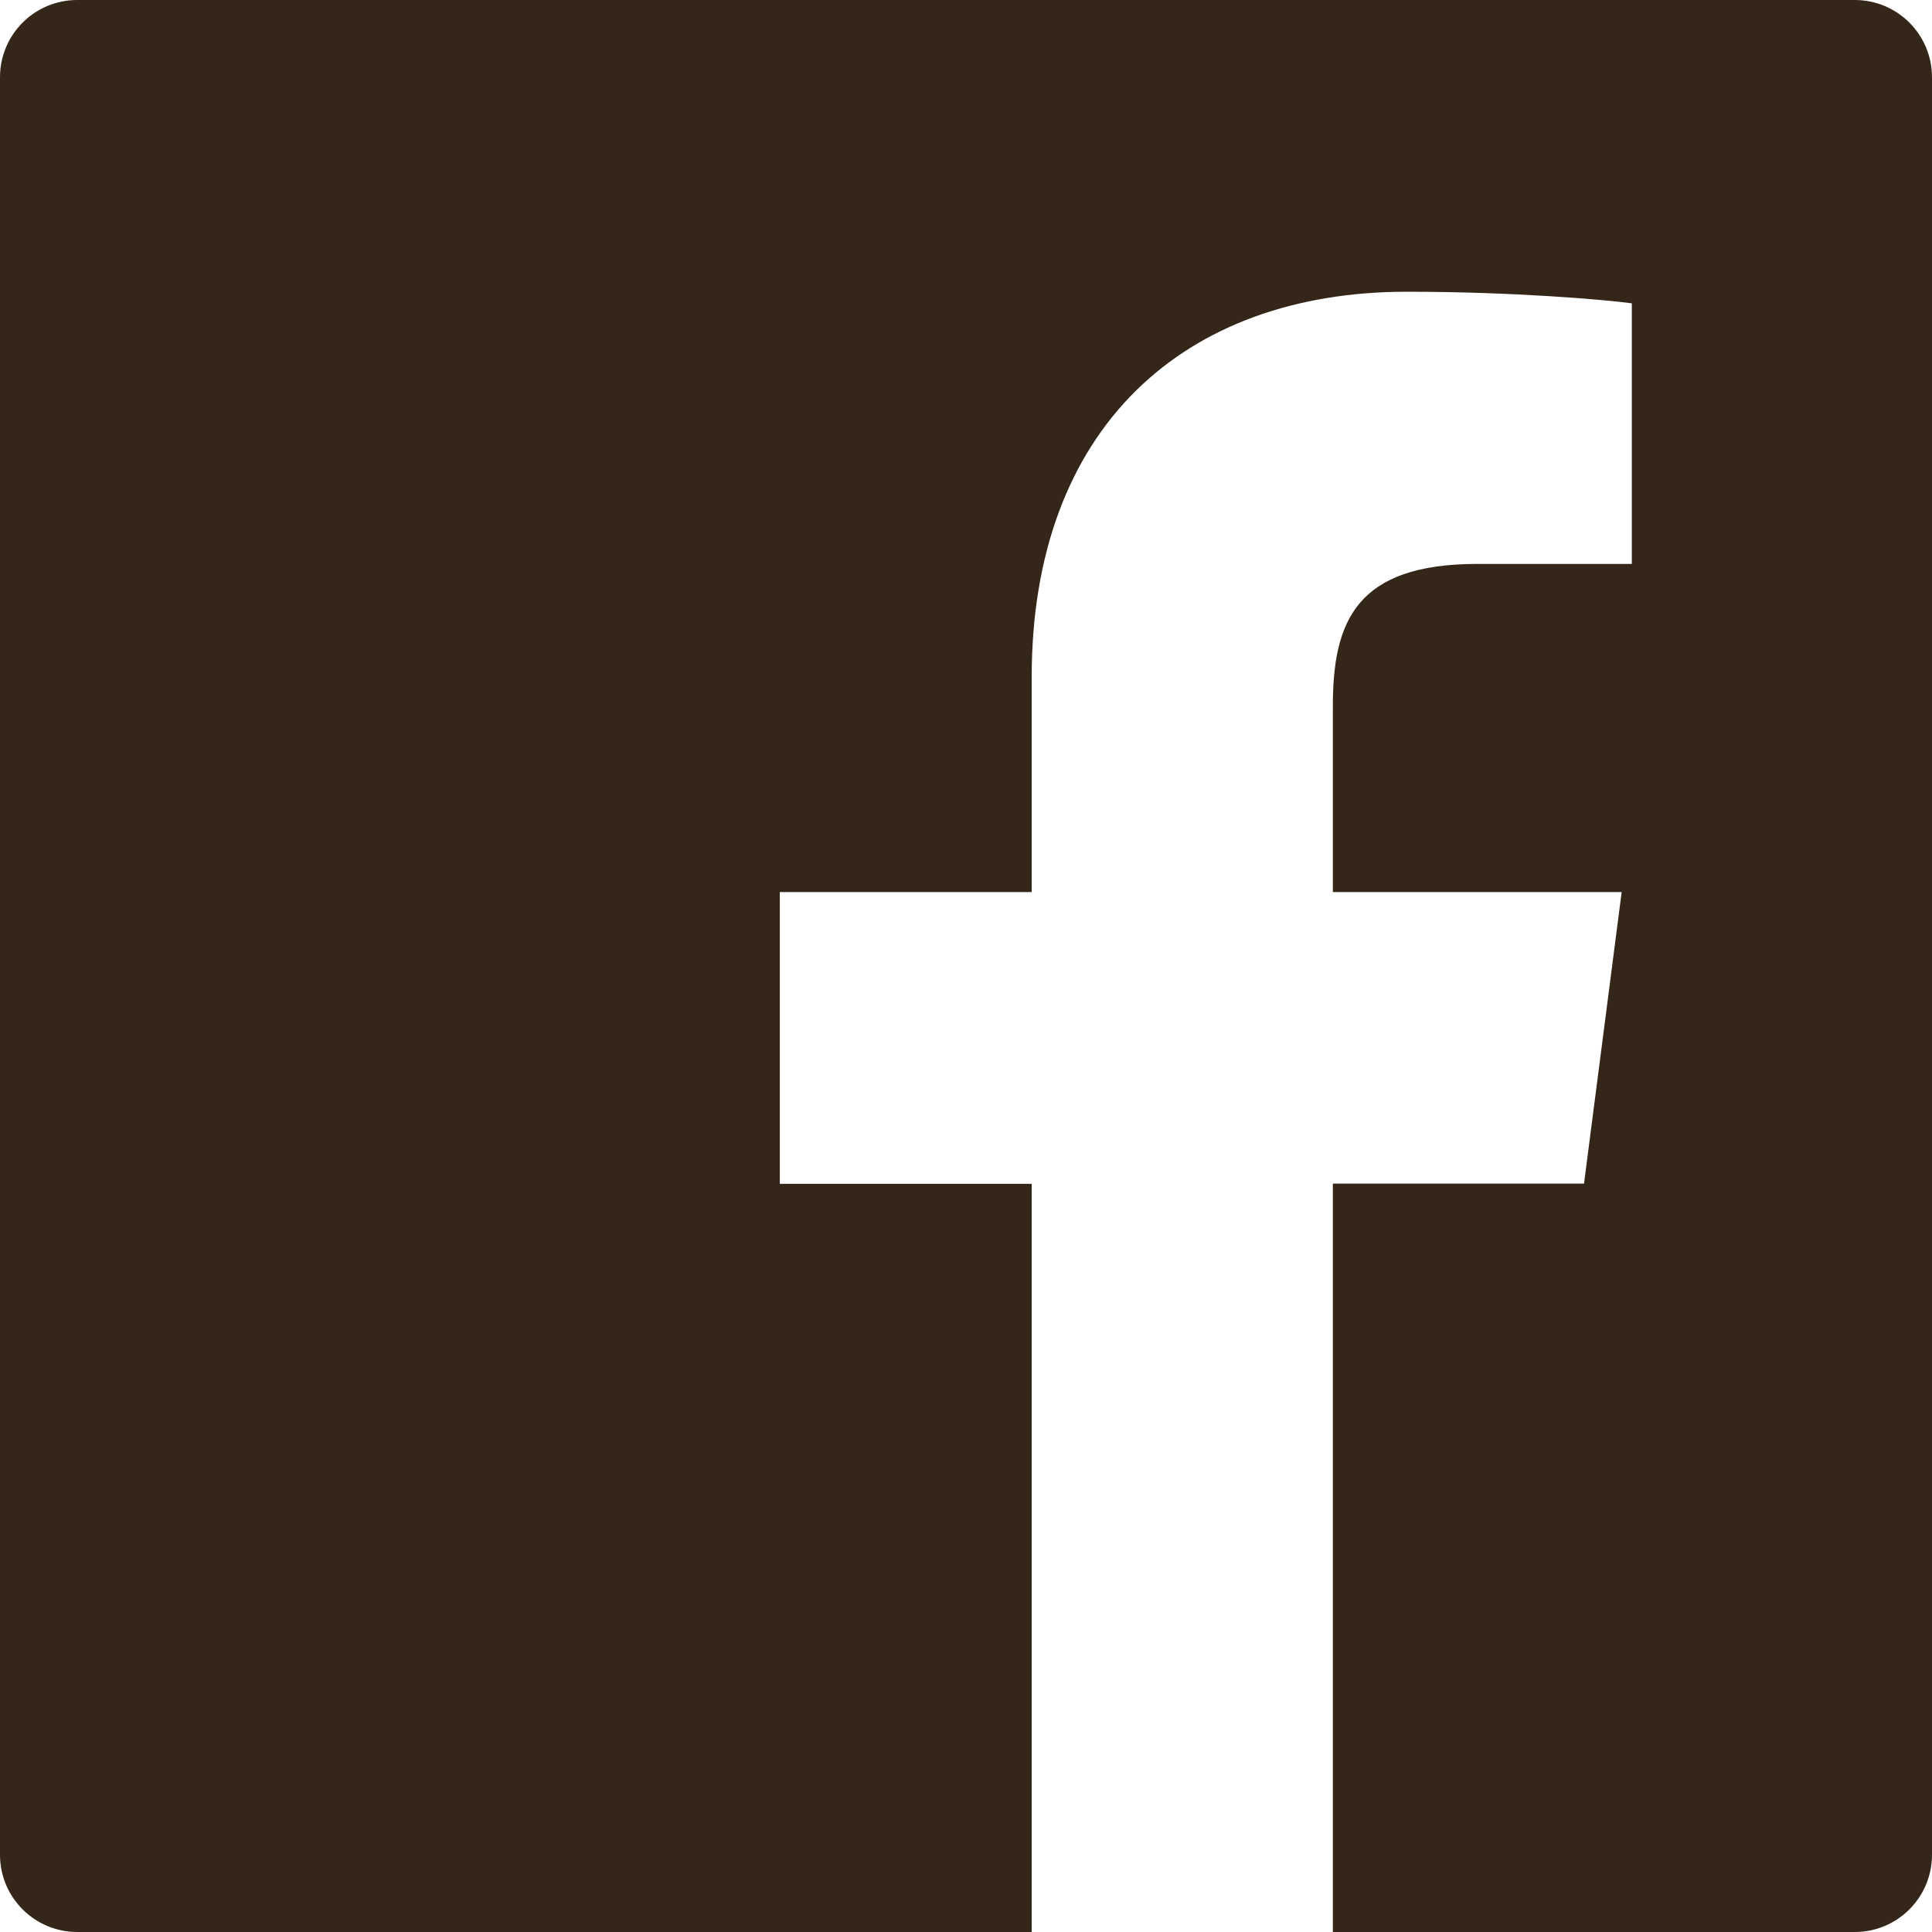
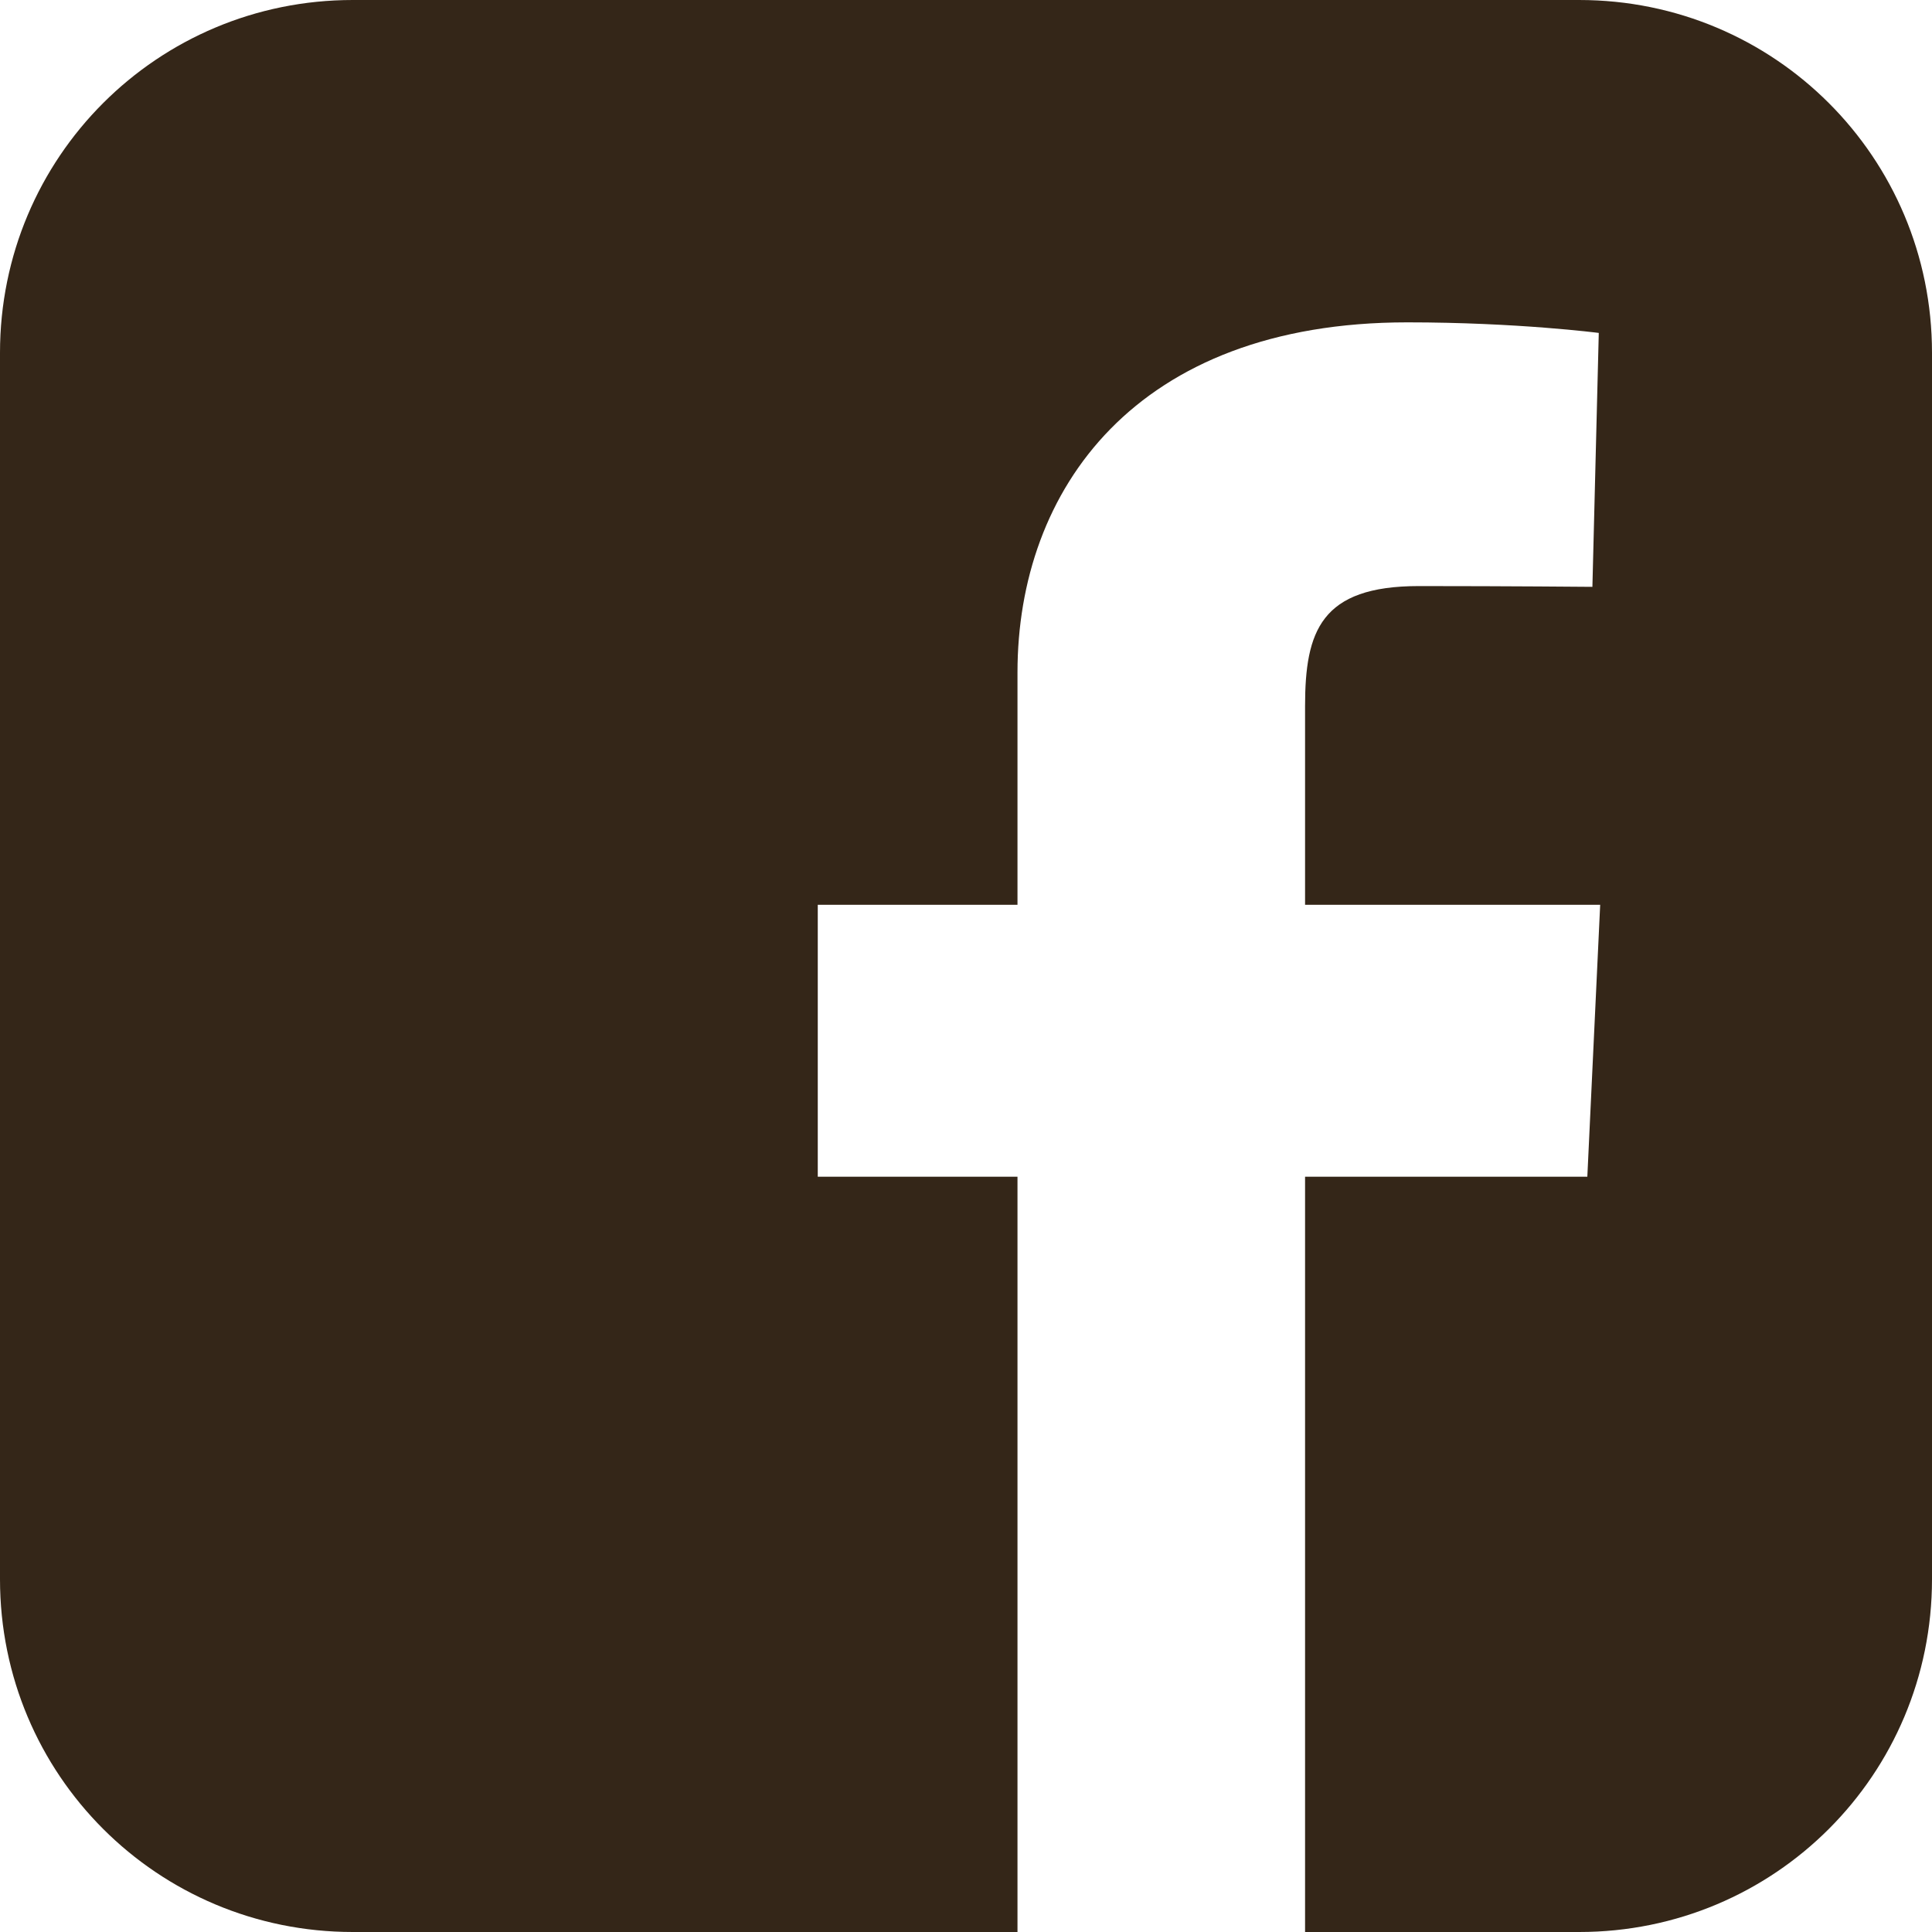
- <svg xmlns="http://www.w3.org/2000/svg" width="35" height="35" viewBox="0 0 35 35" fill="none">
-   <path d="M33.6 0H1.4C0.626 0 0 0.626 0 1.4V33.6C0 34.374 0.626 35 1.4 35H33.6C34.374 35 35 34.374 35 33.6V1.4C35 0.626 34.374 0 33.6 0ZM29.558 10.216H26.762C24.57 10.216 24.146 11.257 24.146 12.788V16.161H29.378L28.696 21.442H24.146V35H18.69V21.446H14.127V16.161H18.69V12.268C18.69 7.748 21.451 5.285 25.484 5.285C27.418 5.285 29.076 5.429 29.562 5.495V10.216H29.558Z" fill="#342618" />
+ <svg xmlns="http://www.w3.org/2000/svg" width="40" height="40" viewBox="0 0 40 40" fill="none">
+   <path d="M7.304 0C3.258 0 0 3.258 0 7.304V32.696C0 36.742 3.258 40 7.304 40H21.066V24.363H16.931V18.733H21.066V13.922C21.066 10.143 23.509 6.674 29.137 6.674C31.416 6.674 33.101 6.893 33.101 6.893L32.969 12.15C32.969 12.15 31.25 12.134 29.375 12.134C27.345 12.134 27.02 13.069 27.02 14.621V18.733H33.13L32.864 24.363H27.02V40H32.696C36.742 40 40 36.742 40 32.696V7.304C40 3.258 36.742 3.99999e-05 32.696 3.99999e-05L7.304 0Z" fill="#342618" />
</svg>
